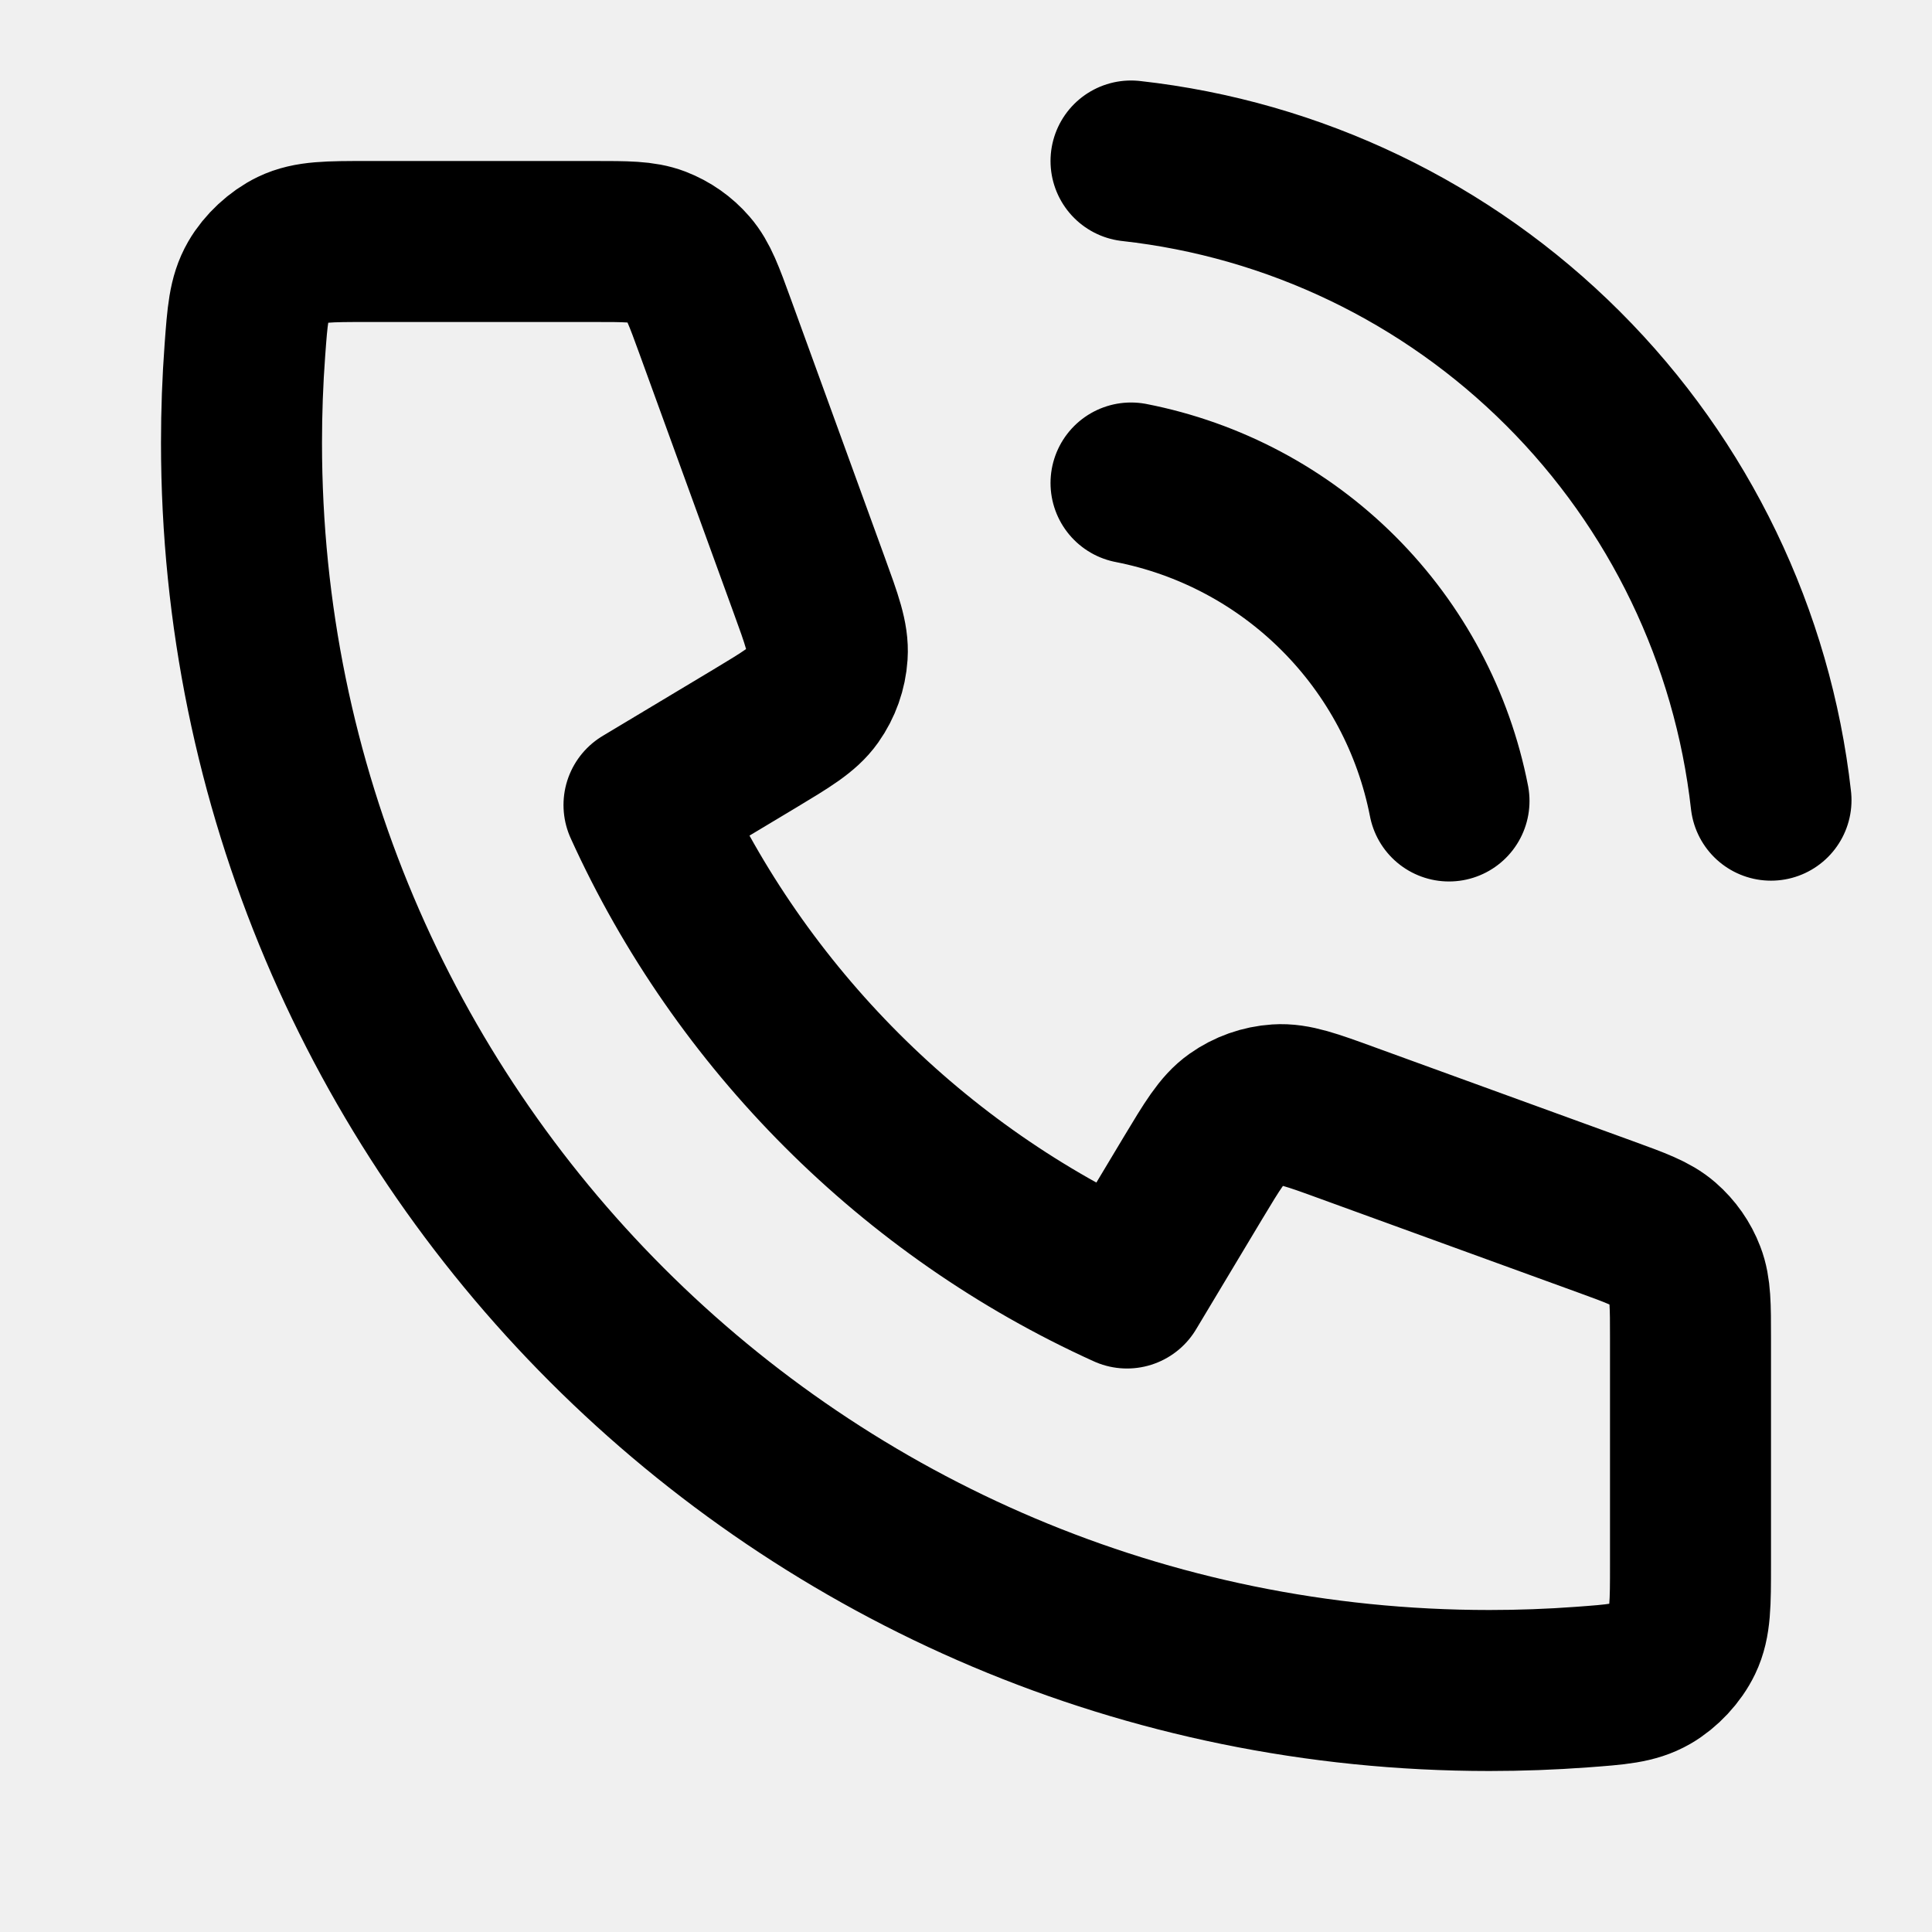
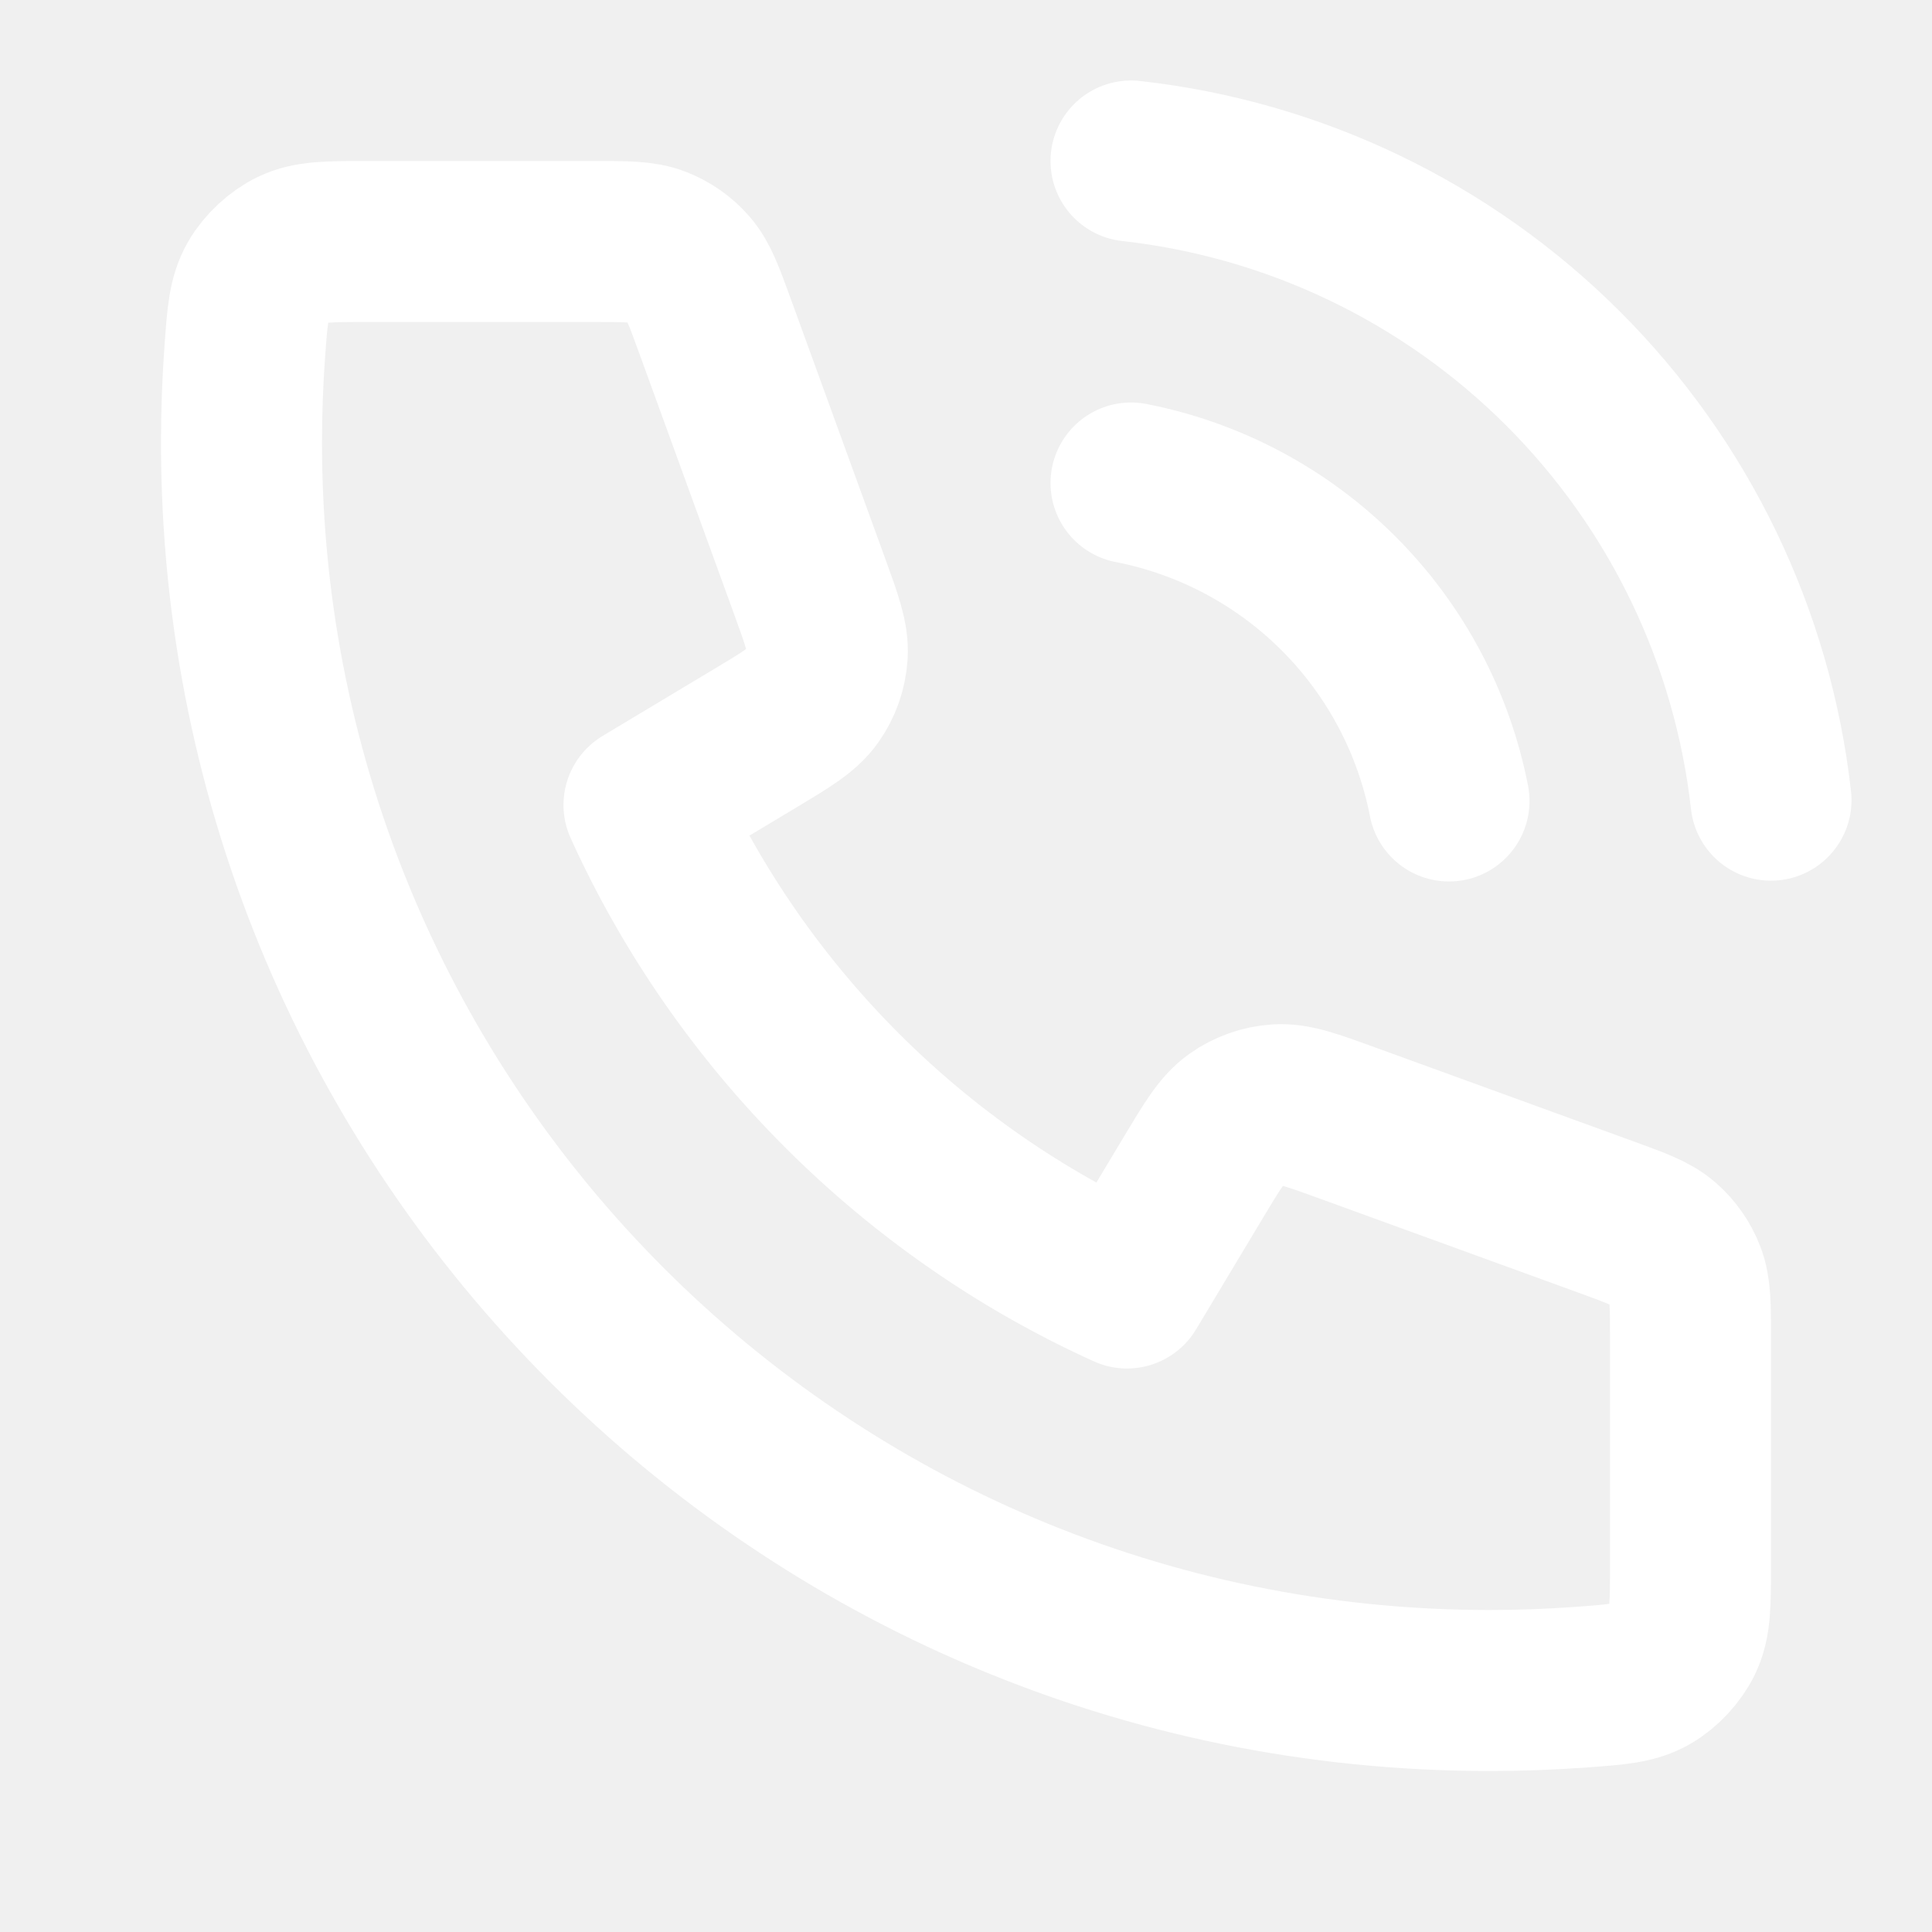
- <svg xmlns="http://www.w3.org/2000/svg" width="800px" height="800px" viewBox="0 0 24 24" fill="none">
-   <path d="M14.05 6C15.027 6.191 15.924 6.668 16.628 7.372C17.332 8.076 17.809 8.973 18 9.95M14.05 2C16.079 2.225 17.972 3.134 19.416 4.577C20.861 6.02 21.772 7.911 22 9.94M18.5 21C9.94 21 3 14.06 3 5.5C3 5.114 3.014 4.731 3.042 4.352C3.074 3.917 3.09 3.699 3.204 3.501C3.298 3.337 3.466 3.181 3.636 3.099C3.842 3 4.082 3 4.562 3H7.379C7.783 3 7.985 3 8.158 3.066C8.311 3.125 8.447 3.22 8.554 3.344C8.676 3.484 8.745 3.674 8.883 4.053L10.049 7.26C10.21 7.702 10.29 7.922 10.276 8.132C10.264 8.316 10.201 8.494 10.094 8.645C9.973 8.816 9.771 8.937 9.369 9.179L8 10C9.202 12.649 11.35 14.8 14 16L14.821 14.631C15.063 14.229 15.184 14.027 15.355 13.906C15.506 13.799 15.684 13.736 15.868 13.724C16.078 13.71 16.299 13.79 16.74 13.951L19.947 15.117C20.326 15.255 20.516 15.324 20.656 15.446C20.779 15.553 20.875 15.689 20.933 15.842C21 16.015 21 16.217 21 16.621V19.438C21 19.918 21 20.158 20.901 20.364C20.819 20.535 20.663 20.702 20.499 20.796C20.301 20.91 20.083 20.926 19.648 20.958C19.269 20.986 18.886 21 18.5 21Z" stroke="#000000" stroke-width="2" stroke-linecap="round" stroke-linejoin="round" />
+ <svg xmlns="http://www.w3.org/2000/svg" width="800" height="800" viewBox="0 0 800 800" fill="none">
+   <path d="M468.333 200C500.893 206.352 530.813 222.275 554.27 245.731C577.727 269.187 593.65 299.109 600 331.667M468.333 66.667C535.977 74.181 599.053 104.472 647.21 152.567C695.363 200.661 725.737 263.7 733.333 331.333M616.667 700C331.32 700 100 468.68 100 183.333C100 170.459 100.471 157.695 101.396 145.058C102.458 130.554 102.989 123.302 106.79 116.701C109.938 111.234 115.517 106.049 121.199 103.308C128.06 100 136.063 100 152.067 100H245.977C259.436 100 266.165 100 271.934 102.215C277.03 104.172 281.567 107.35 285.147 111.47C289.2 116.134 291.5 122.459 296.1 135.107L334.97 242.002C340.32 256.718 342.997 264.076 342.543 271.057C342.143 277.212 340.04 283.136 336.473 288.169C332.429 293.876 325.715 297.904 312.288 305.961L266.667 333.333C306.73 421.63 378.337 493.33 466.667 533.333L494.04 487.713C502.097 474.283 506.123 467.57 511.83 463.527C516.863 459.96 522.787 457.857 528.943 457.457C535.923 457.003 543.283 459.68 558 465.03L664.893 503.9C677.54 508.5 683.867 510.8 688.53 514.853C692.65 518.433 695.83 522.97 697.783 528.067C700 533.833 700 540.563 700 554.023V647.933C700 663.937 700 671.94 696.69 678.8C693.95 684.483 688.767 690.063 683.3 693.21C676.697 697.01 669.447 697.54 654.943 698.603C642.303 699.53 629.54 700 616.667 700Z" stroke="white" stroke-width="66.667" stroke-linecap="round" stroke-linejoin="round" />
</svg>
